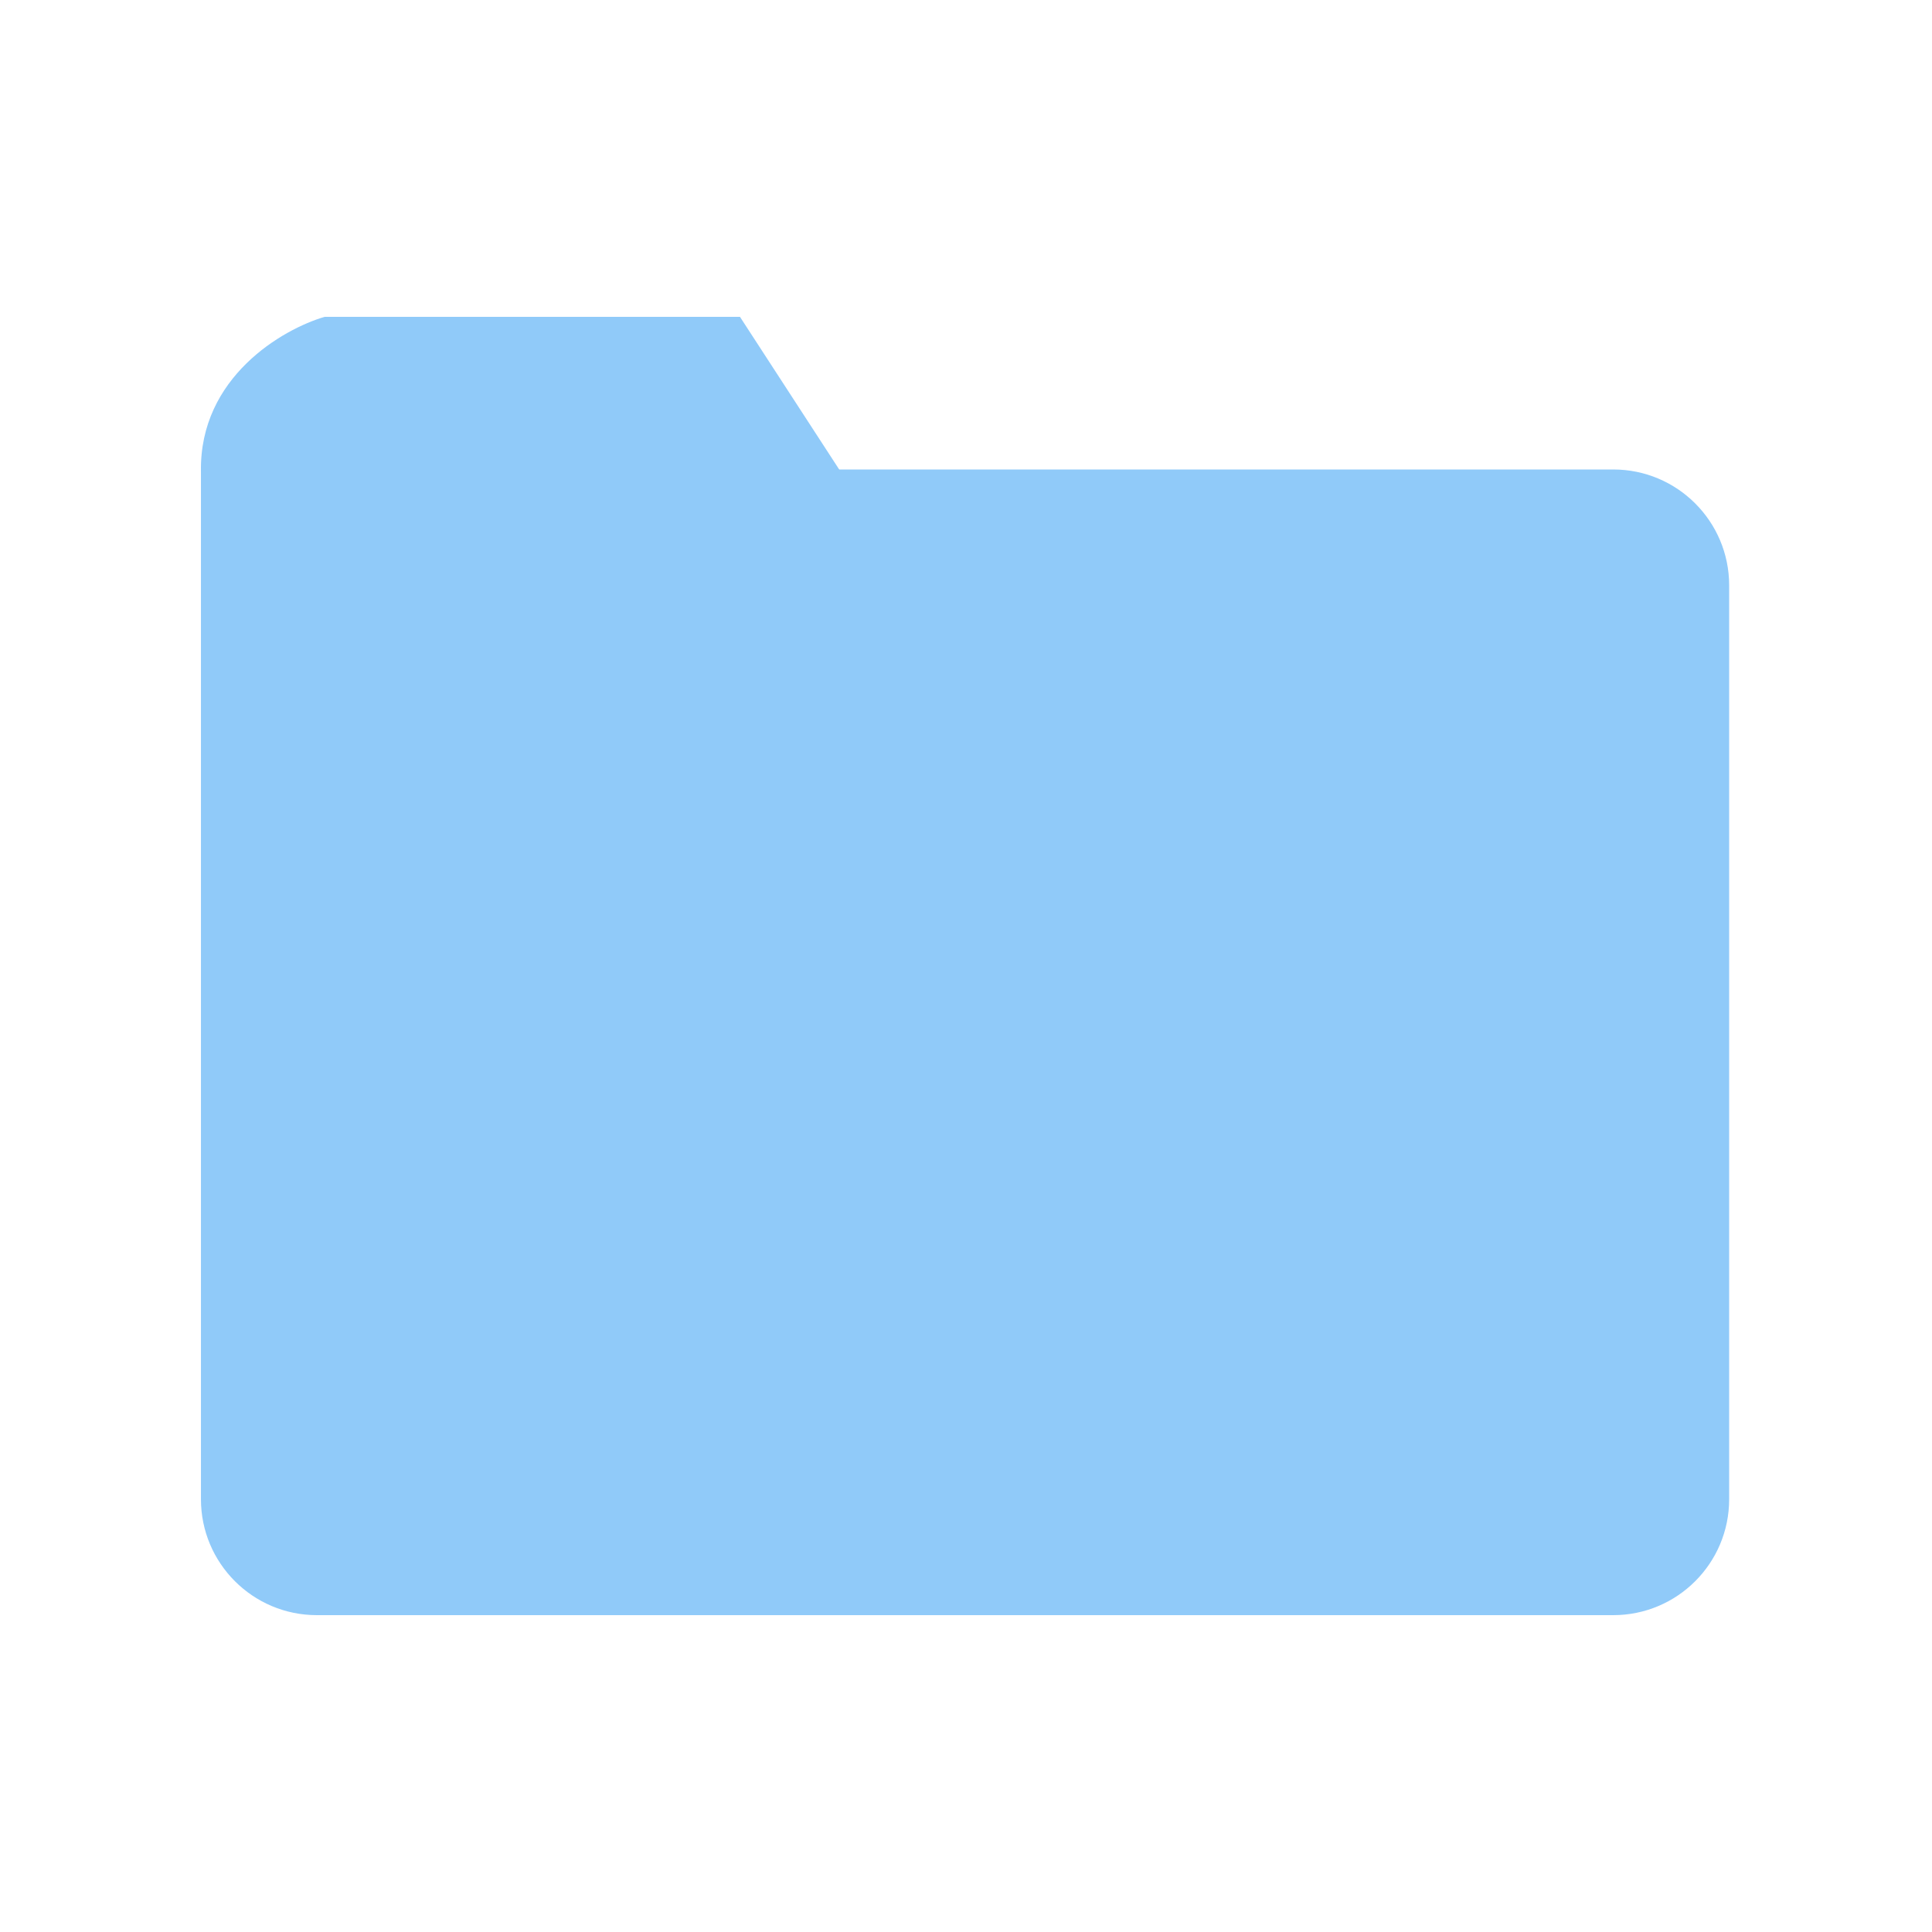
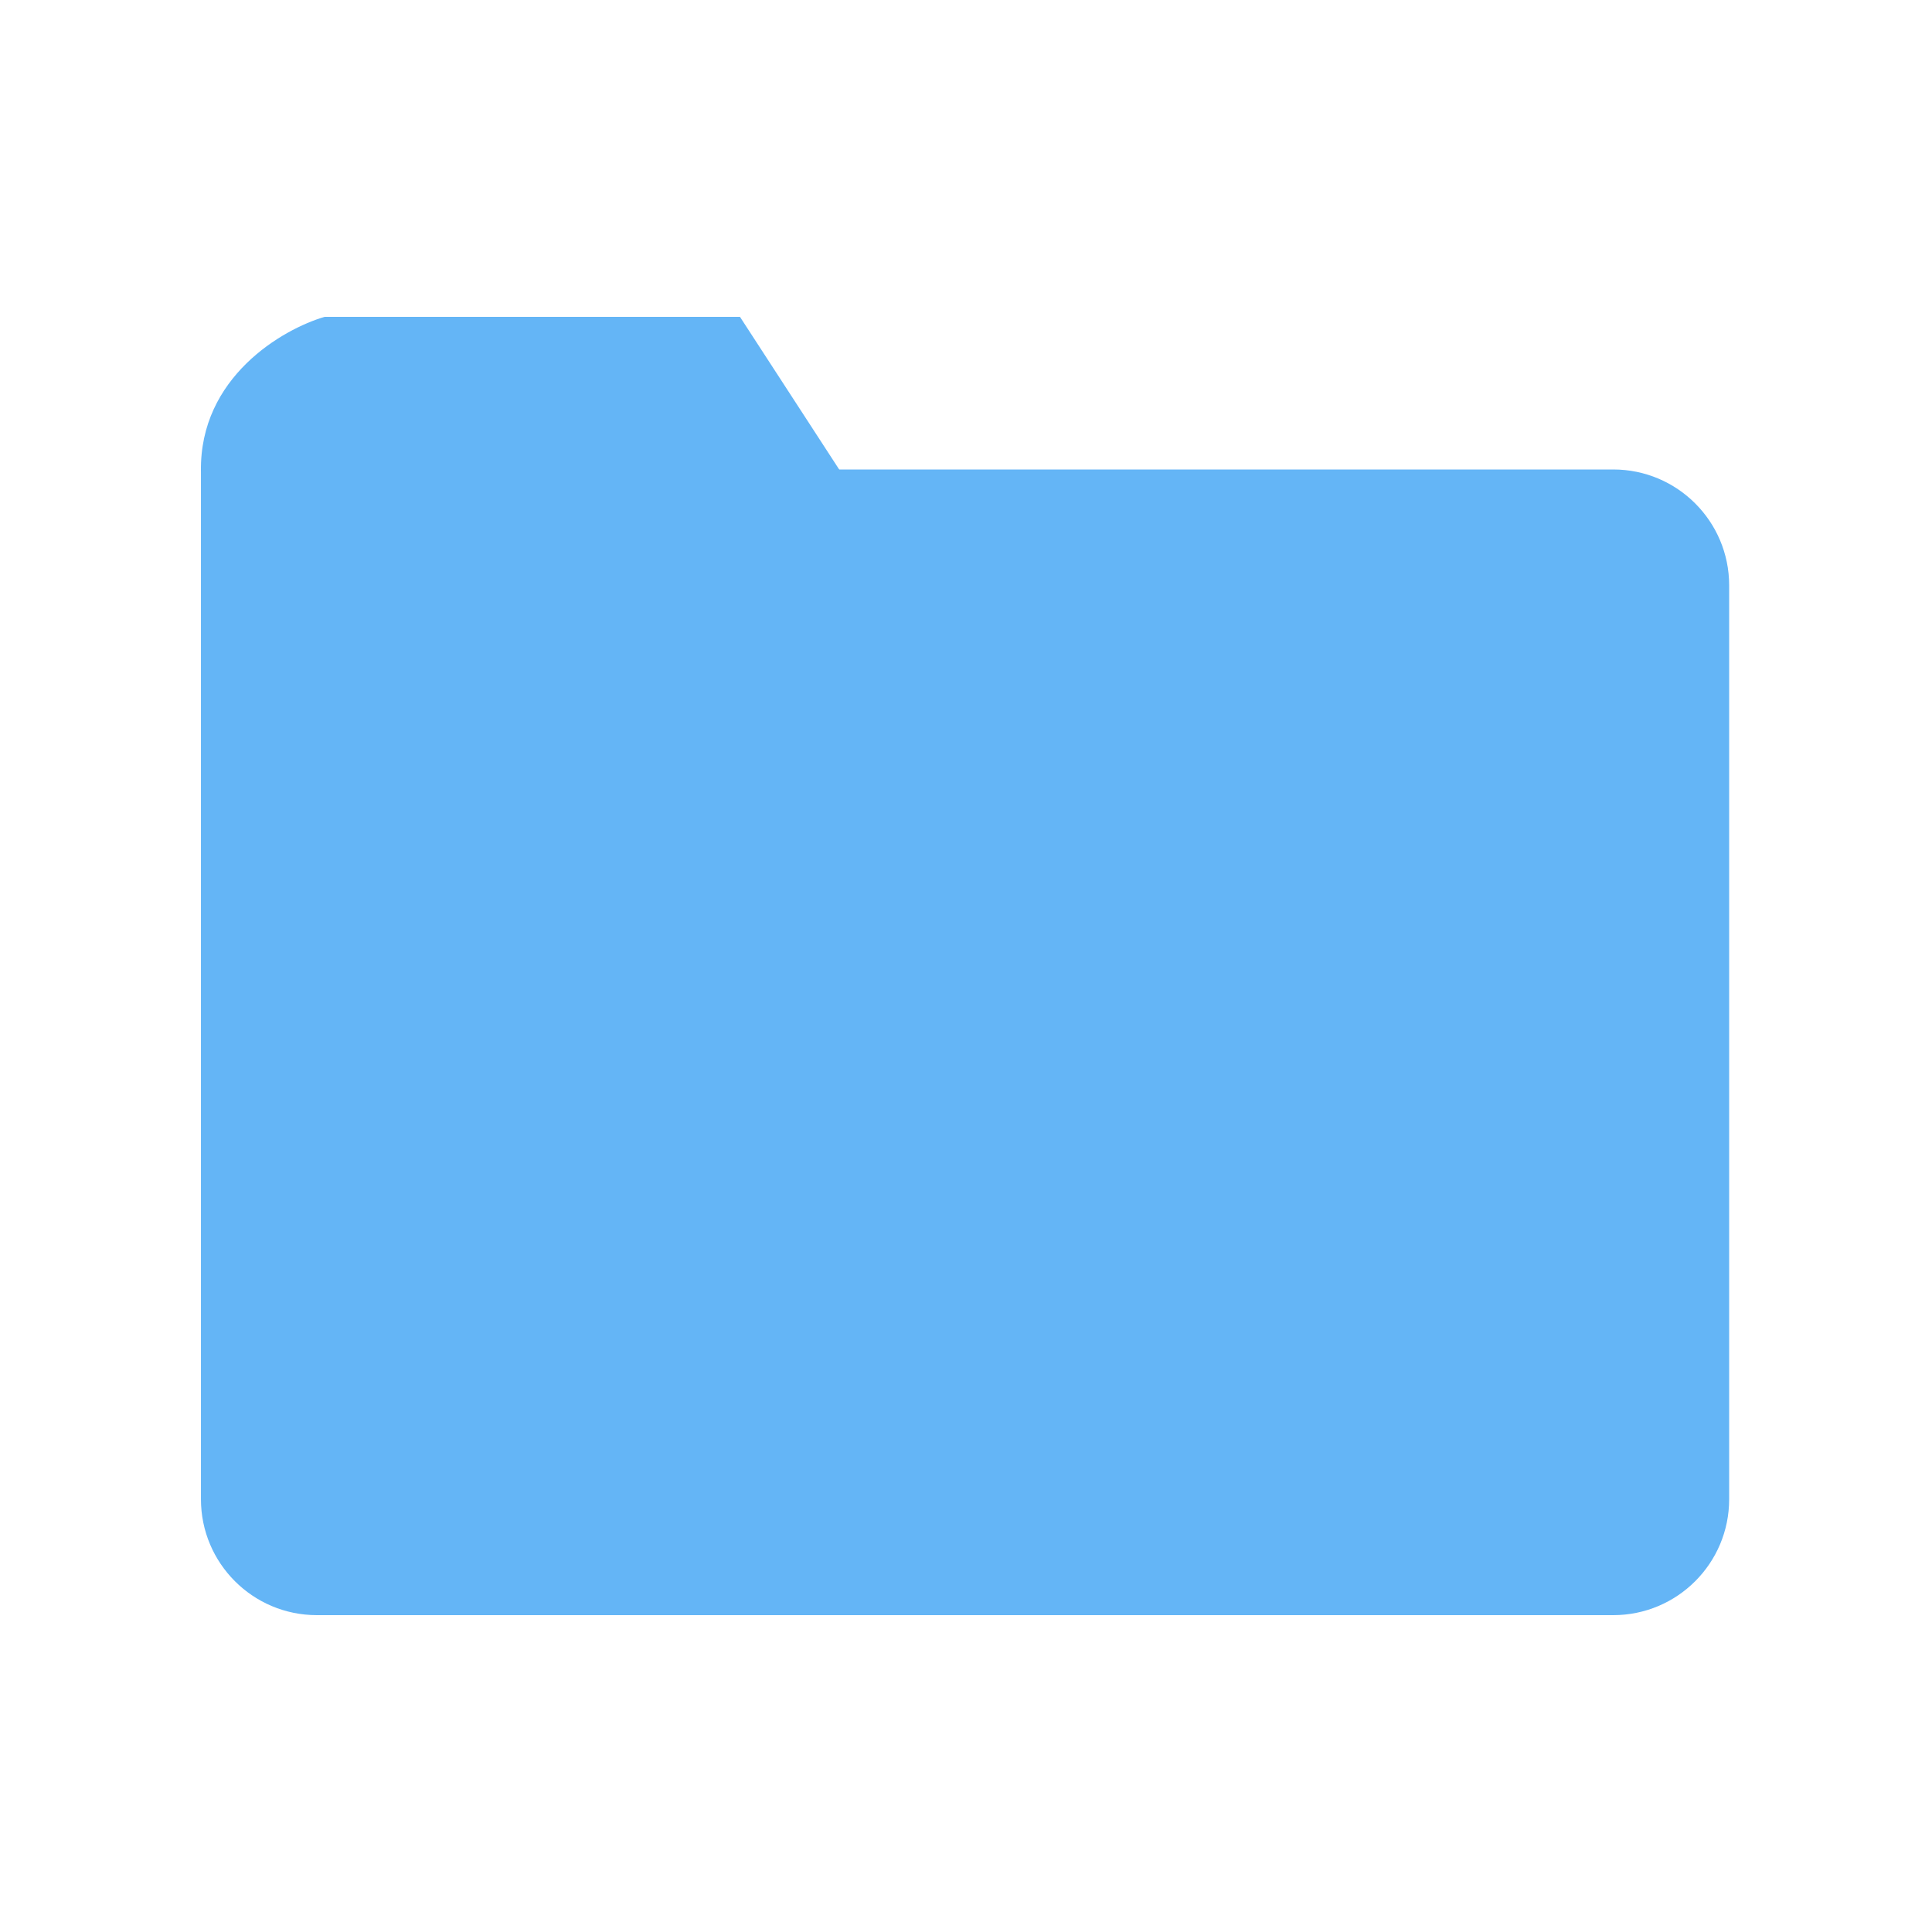
<svg xmlns="http://www.w3.org/2000/svg" width="1000" height="1000" viewBox="0 0 1000 1000" fill="none">
-   <path d="M104.011 243H835.011C868.148 243 895.011 269.863 895.011 303V776C895.011 809.137 868.148 836 835.011 836H164.011C130.874 836 104.011 809.137 104.011 776V243Z" fill="#90CAF9" />
-   <path d="M168.011 164H383.011L435.011 244H104.011C103.211 195.2 146.344 170.333 168.011 164Z" fill="#90CAF9" />
+   <path d="M104.011 243H835.011C868.148 243 895.011 269.863 895.011 303V776C895.011 809.137 868.148 836 835.011 836H164.011C130.874 836 104.011 809.137 104.011 776V243Z" fill="#64B5F6" />
+   <path d="M168.011 164H383.011L435.011 244H104.011C103.211 195.2 146.344 170.333 168.011 164Z" fill="#64B5F6" />
</svg>
